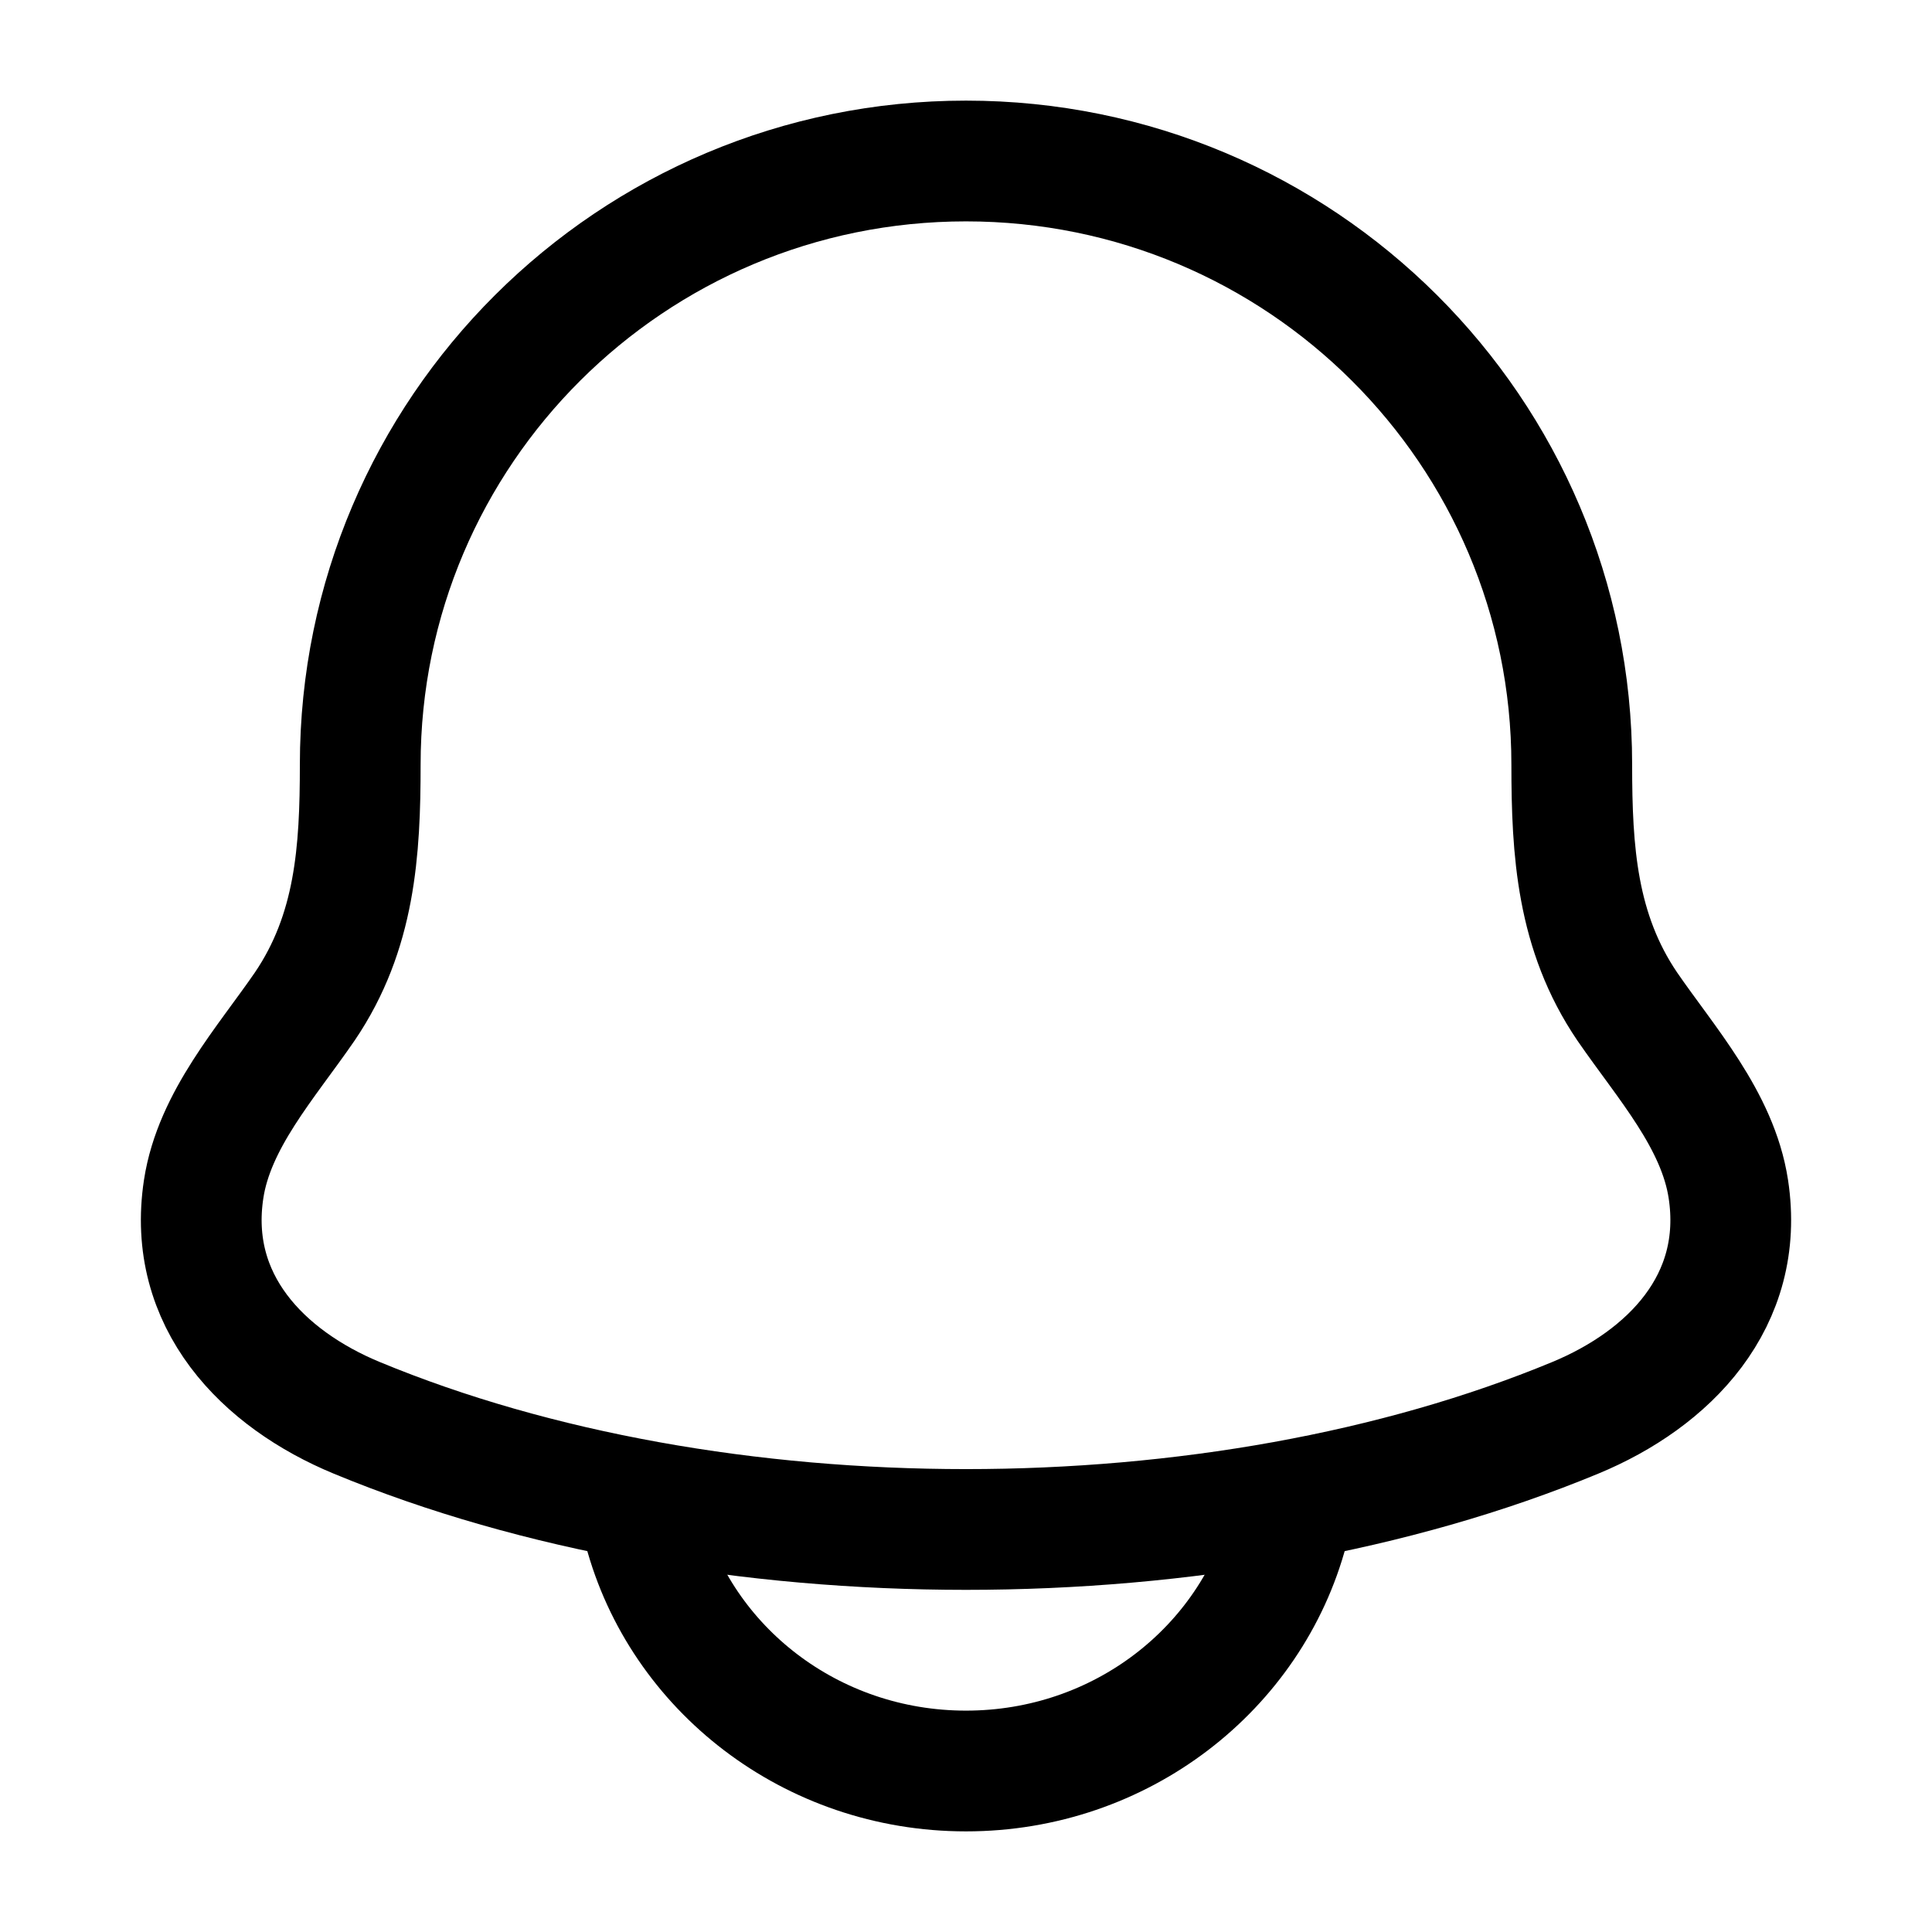
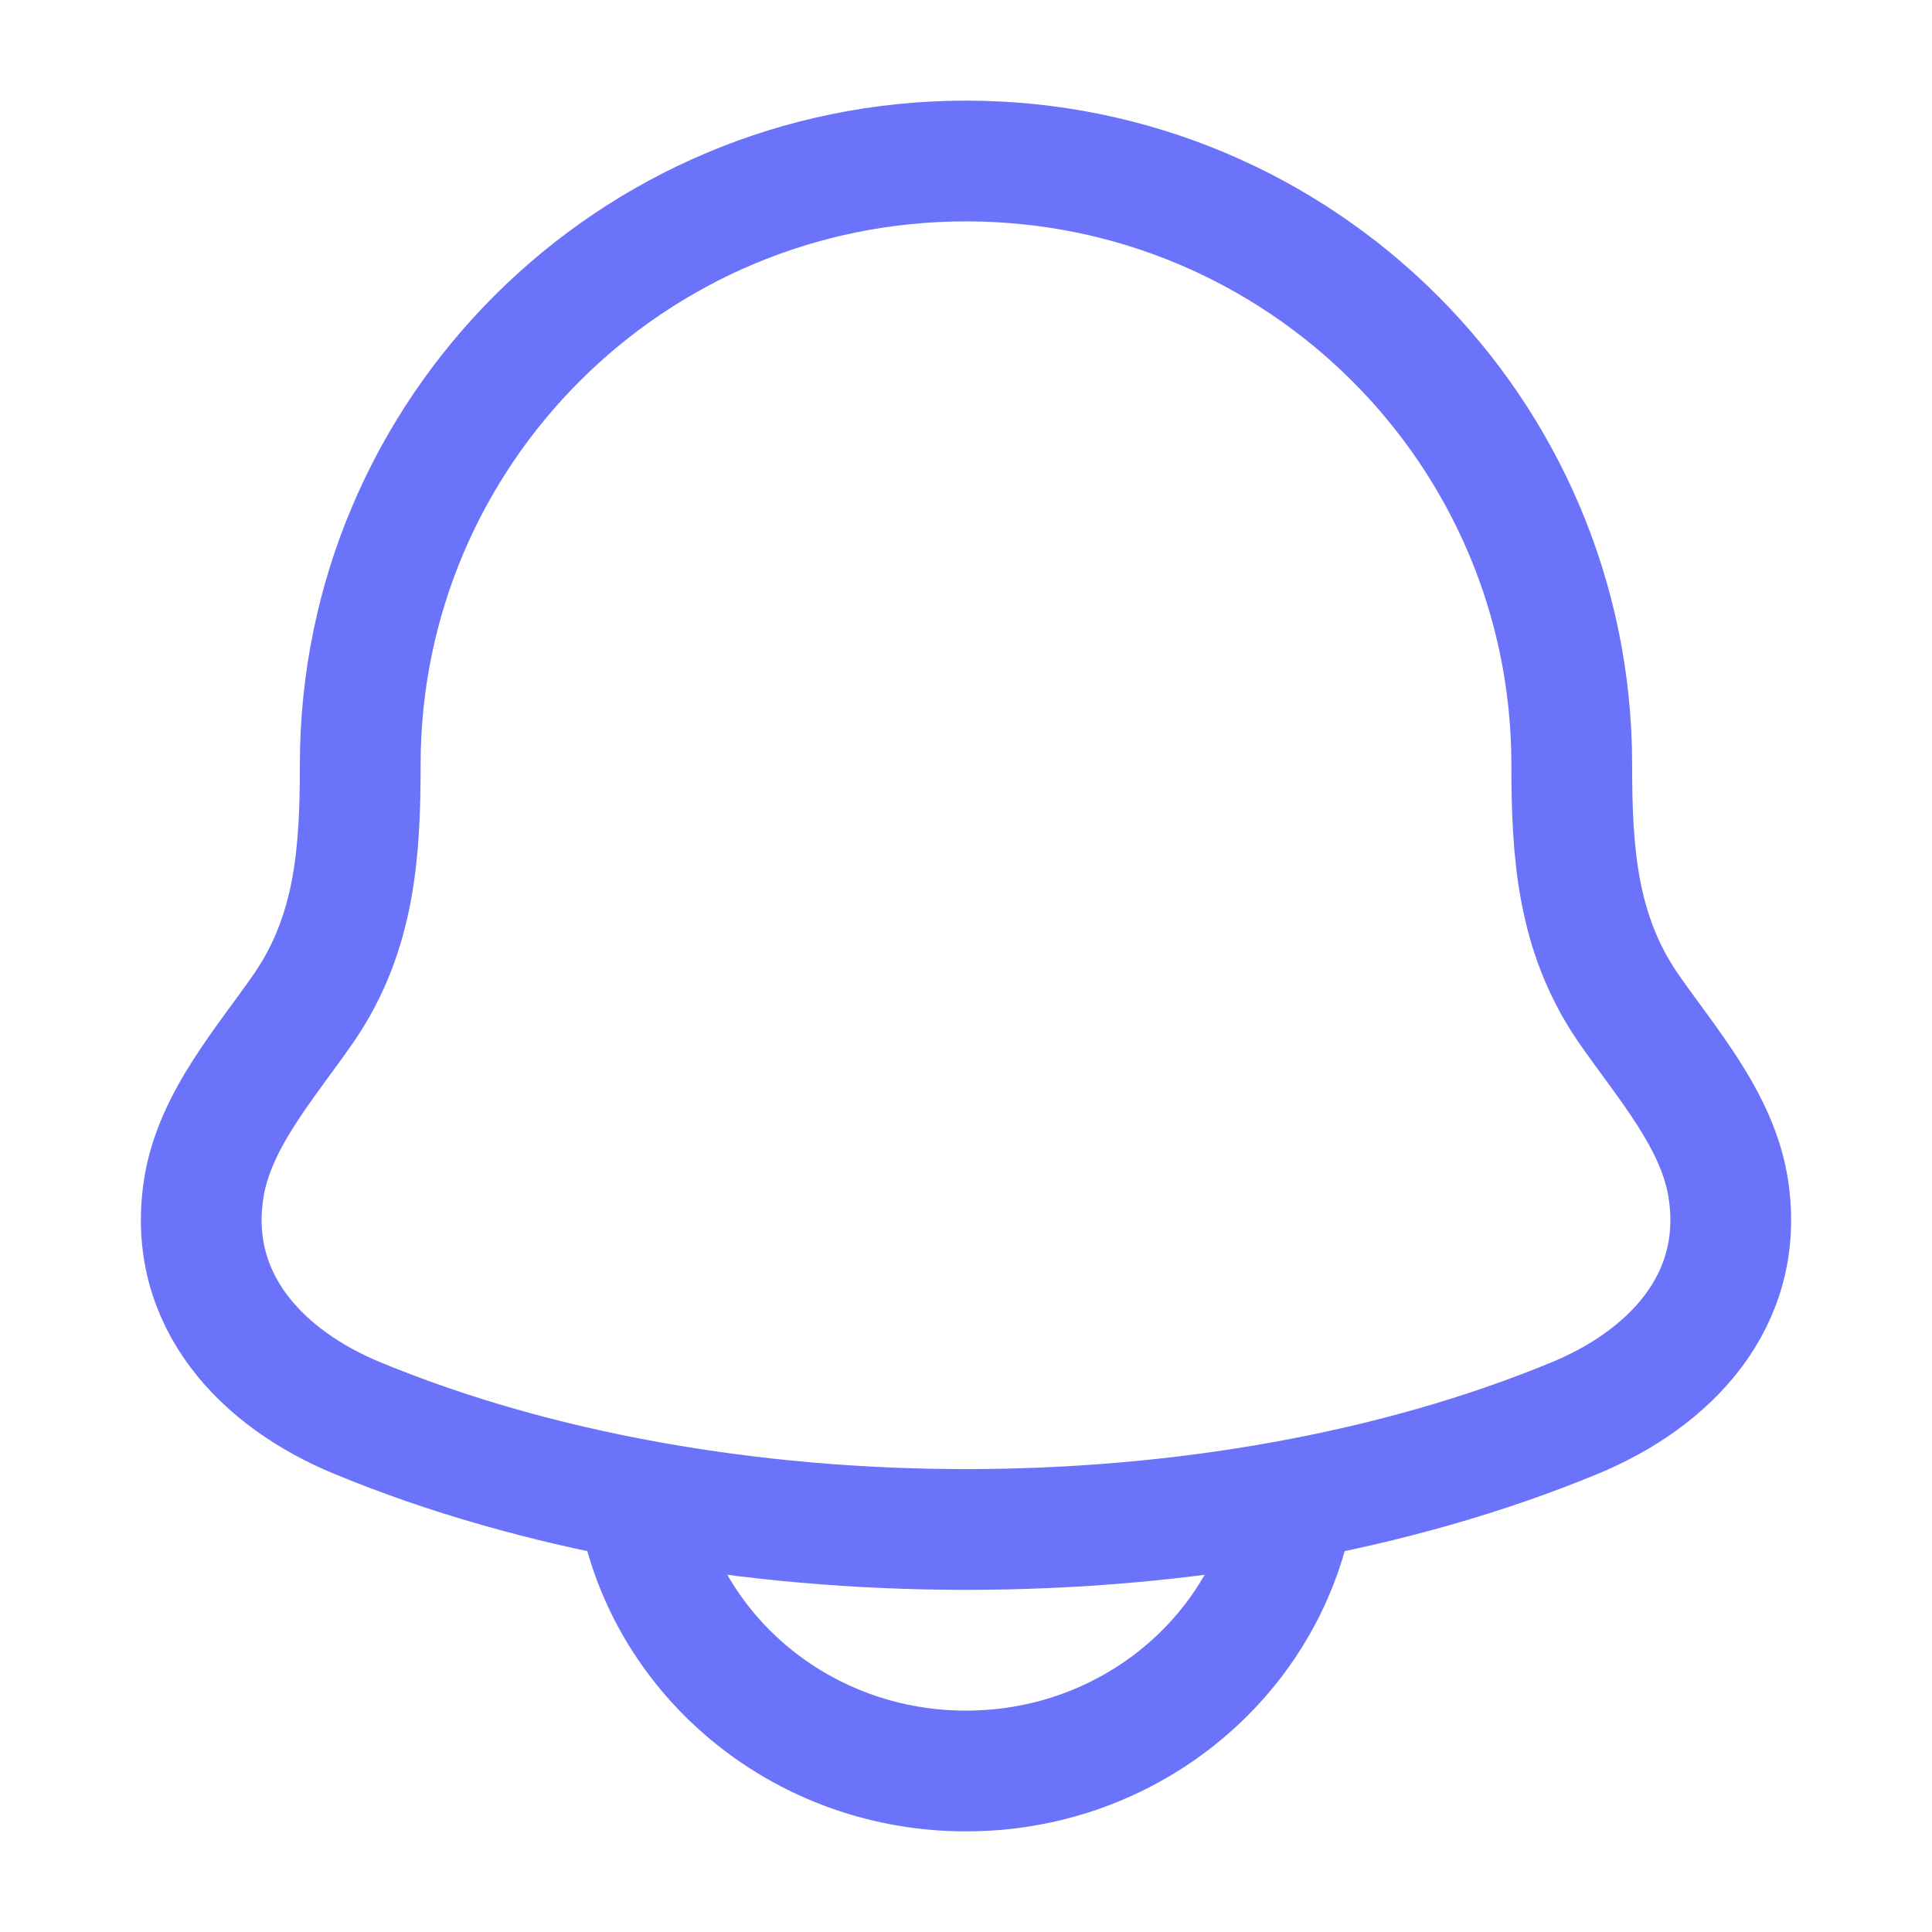
- <svg xmlns="http://www.w3.org/2000/svg" viewBox="0 0 24 24" width="24" height="24" color="#000000" fill="none">
+ <svg xmlns="http://www.w3.org/2000/svg" viewBox="0 0 24 24" width="24" height="24" color="#6a73fa" fill="none">
  <path d="M2.53 14.77C2.317 16.164 3.268 17.131 4.432 17.613C8.895 19.462 15.105 19.462 19.568 17.613C20.732 17.131 21.683 16.164 21.47 14.77C21.339 13.913 20.693 13.2 20.214 12.503C19.587 11.579 19.525 10.572 19.525 9.5C19.525 5.358 16.156 2 12 2C7.844 2 4.475 5.358 4.475 9.5C4.475 10.572 4.413 11.579 3.786 12.503C3.307 13.2 2.661 13.913 2.53 14.77Z" stroke="currentColor" stroke-width="1.5" stroke-linecap="round" stroke-linejoin="round" />
  <path d="M8 19C8.458 20.725 10.075 22 12 22C13.925 22 15.541 20.725 16 19" stroke="currentColor" stroke-width="1.5" stroke-linecap="round" stroke-linejoin="round" />
</svg>
